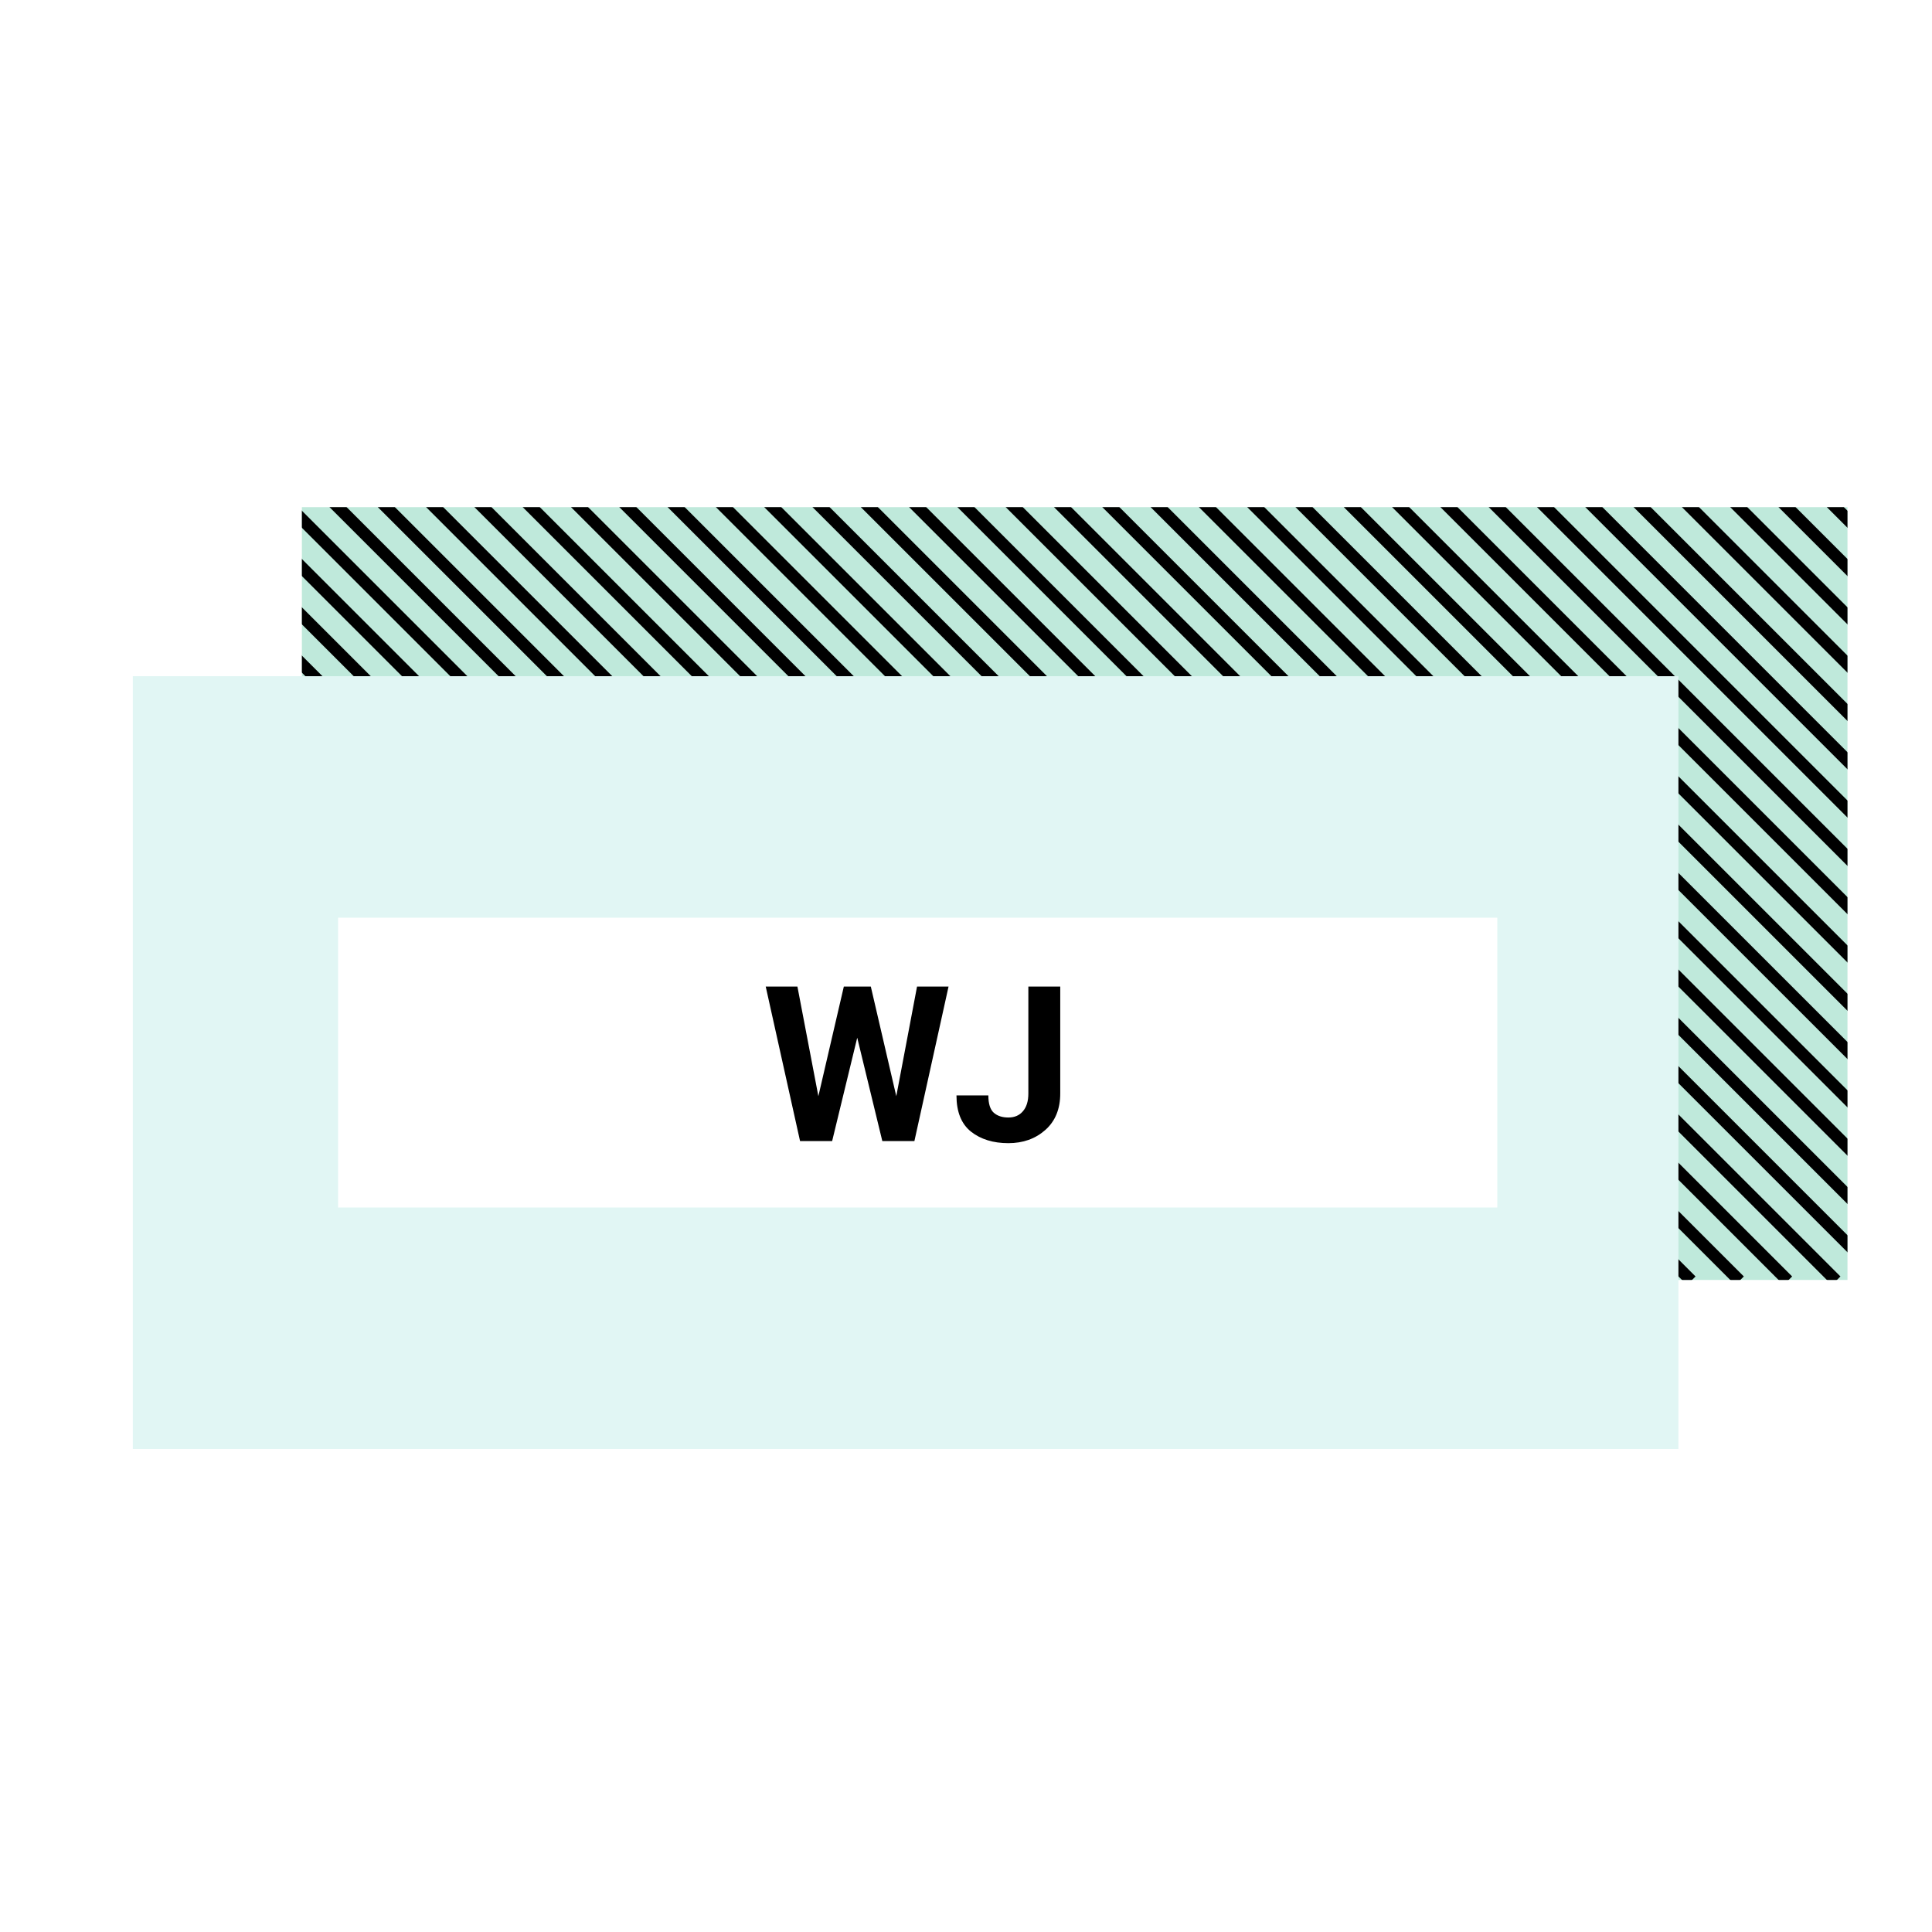
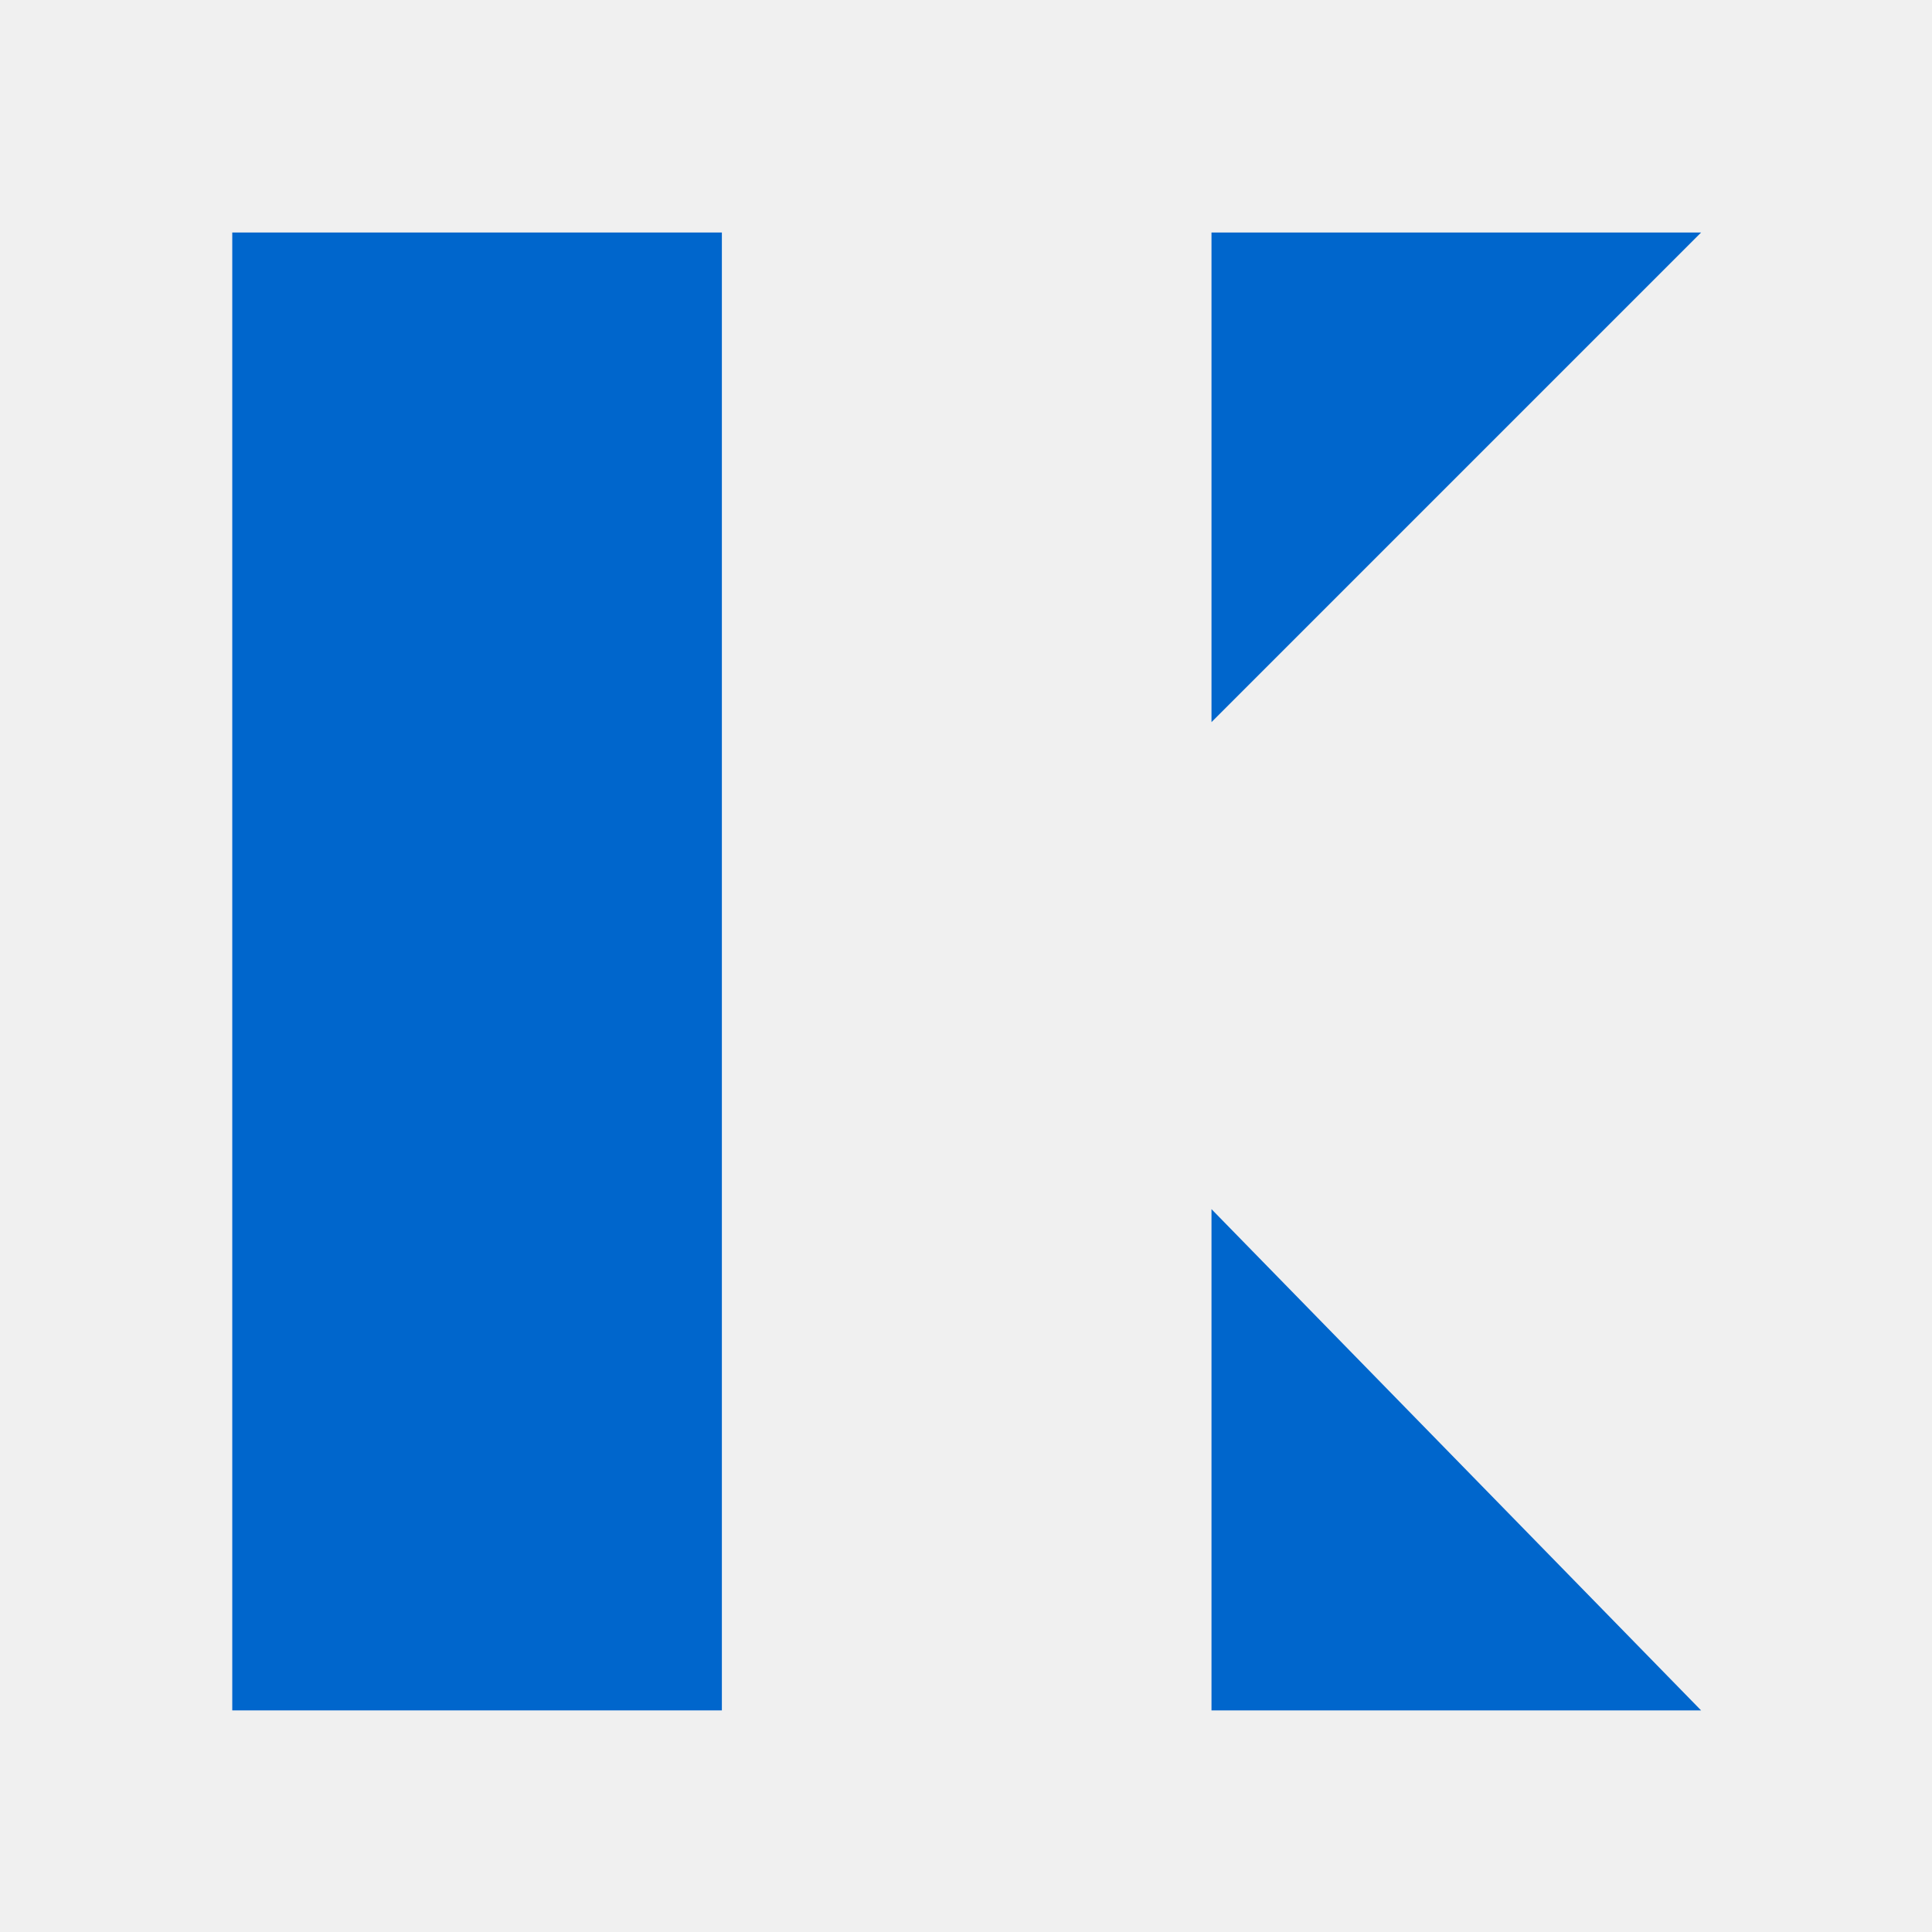
- <svg xmlns:xlink="http://www.w3.org/1999/xlink" viewBox="0 0 160 160" version="1.1" id="svg_null">
+ <svg xmlns="http://www.w3.org/2000/svg" width="1417" height="1417" viewBox="0 0 1417 1417">
  <defs>
-     <rect id="3585b512-d30b-4342-9386-11be353b49f1" x="0" y="0" width="128" height="64" />
+     <style>
+       .cls-1 {
+         fill: #06c;
+         fill-rule: evenodd;
+       }
+     </style>
  </defs>
-   <g id="root" stroke="none" stroke-width="1" fill="none" fill-rule="evenodd">
-     <rect id="background" fill="#FFF" x="0" y="0" width="160" height="160" />
-     <g id="group" transform="translate(25, 42)">
-       <mask id="b0f6e0de-035b-40f3-8560-498af9f73da9" fill="#fff">
-         <use xlink:href="#3585b512-d30b-4342-9386-11be353b49f1" />
-       </mask>
-       <use id="shape.secondary" fill="#bfe9db" xlink:href="#3585b512-d30b-4342-9386-11be353b49f1" />
-       <path d="M120.707 -7l70.71 70.71l-0.706 0.708l-70.711 -70.71l0.707 -0.708zm-4 0l70.71 70.71l-0.706 0.708l-70.711 -70.71l0.707 -0.708zm-4 0l70.71 70.71l-0.706 0.708l-70.711 -70.71l0.707 -0.708zm-4 0l70.71 70.71l-0.706 0.708l-70.711 -70.71l0.707 -0.708zm-4 0l70.71 70.71l-0.706 0.708l-70.711 -70.71l0.707 -0.708zm-4 0l70.71 70.71l-0.706 0.708l-70.711 -70.71l0.707 -0.708zm-4 0l70.71 70.71l-0.706 0.708l-70.711 -70.71l0.707 -0.708zm-4 0l70.71 70.71l-0.706 0.708l-70.711 -70.71l0.707 -0.708zm-4 0l70.71 70.71l-0.706 0.708l-70.711 -70.71l0.707 -0.708zm-4 0l70.71 70.71l-0.706 0.708l-70.711 -70.71l0.707 -0.708zm-4 0l70.71 70.71l-0.706 0.708l-70.711 -70.71l0.707 -0.708zm-4 0l70.71 70.71l-0.706 0.708l-70.711 -70.71l0.707 -0.708zm-4 0l70.71 70.71l-0.706 0.708l-70.711 -70.71l0.707 -0.708zm-4 0l70.71 70.71l-0.706 0.708l-70.711 -70.71l0.707 -0.708zm-4 0l70.71 70.71l-0.706 0.708l-70.711 -70.71l0.707 -0.708zm-4 0l70.71 70.71l-0.706 0.708l-70.711 -70.71l0.707 -0.708zm-4 0l70.71 70.71l-0.706 0.708l-70.711 -70.71l0.707 -0.708zm-4 0l70.71 70.71l-0.706 0.708l-70.711 -70.71l0.707 -0.708zm-4 0l70.71 70.71l-0.706 0.708l-70.711 -70.71l0.707 -0.708zm-4 0l70.71 70.71l-0.706 0.708l-70.711 -70.71l0.707 -0.708zm-4 0l70.71 70.71l-0.706 0.708l-70.711 -70.71l0.707 -0.708zm-4 0l70.71 70.71l-0.706 0.708l-70.711 -70.71l0.707 -0.708zm-4 0l70.71 70.71l-0.706 0.708l-70.711 -70.71l0.707 -0.708zm-4 0l70.71 70.71l-0.706 0.708l-70.711 -70.71l0.707 -0.708zm-4 0l70.71 70.71l-0.706 0.708l-70.711 -70.71l0.707 -0.708zm-4 0l70.71 70.71l-0.706 0.708l-70.711 -70.71l0.707 -0.708zm-4 0l70.71 70.71l-0.706 0.708l-70.711 -70.71l0.707 -0.708zm-4 0l70.71 70.71l-0.706 0.708l-70.711 -70.71l0.707 -0.708zm-4 0l70.71 70.71l-0.706 0.708l-70.711 -70.71l0.707 -0.708zm-4 0l70.71 70.71l-0.706 0.708l-70.711 -70.71l0.707 -0.708zm-4 0l70.71 70.71l-0.706 0.708l-70.711 -70.71l0.707 -0.708zm-4 0l70.71 70.71l-0.706 0.708l-70.711 -70.71l0.707 -0.708zm-4 0l70.71 70.71l-0.706 0.708l-70.711 -70.71l0.707 -0.708zm-4 0l70.71 70.71l-0.706 0.708l-70.711 -70.71l0.707 -0.708zm-4 0l70.71 70.71l-0.706 0.708l-70.711 -70.71l0.707 -0.708zm-4 0l70.71 70.71l-0.706 0.708l-70.711 -70.71l0.707 -0.708zm-4 0l70.71 70.71l-0.706 0.708l-70.711 -70.71l0.707 -0.708zm-4 0l70.71 70.71l-0.706 0.708l-70.711 -70.71l0.707 -0.708zm-4 0l70.71 70.71l-0.706 0.708l-70.711 -70.71l0.707 -0.708zm-4 0l70.71 70.71l-0.706 0.708l-70.711 -70.71l0.707 -0.708z" id="shape" fill="#000" mask="url(#b0f6e0de-035b-40f3-8560-498af9f73da9)" />
-     </g>
-     <rect id="shape.primary" fill="#e1f6f4" x="11" y="56" width="128" height="64" />
-     <rect id="shape" fill="#FFF" x="28" y="76" width="96" height="24" />
-     <g id="Group" transform="translate(32, 77)">
-       <rect id="Rectangle-56" x="0" y="0" width="88" height="22" />
-       <text id="headerText" font-family="Roboto" font-size="18" font-weight="700" line-spacing="18" fill="#000" data-text-alignment="c" font-style="normal">
-         <tspan x="31.102" y="17.5">WJ</tspan>
-       </text>
-     </g>
-   </g>
+   <path id="rectangular" class="cls-1" d="M170.35,170.525h359.1V1254.47H170.35V170.525Z" />
+   <path id="triangle-down" class="cls-1" d="M888.55,1254.47h359.1L888.55,886.825V1254.47Z" />
+   <path id="triangle-up" class="cls-1" d="M888.55,170.525h359.1l-359.1,359.1v-359.1Z" />
</svg>
